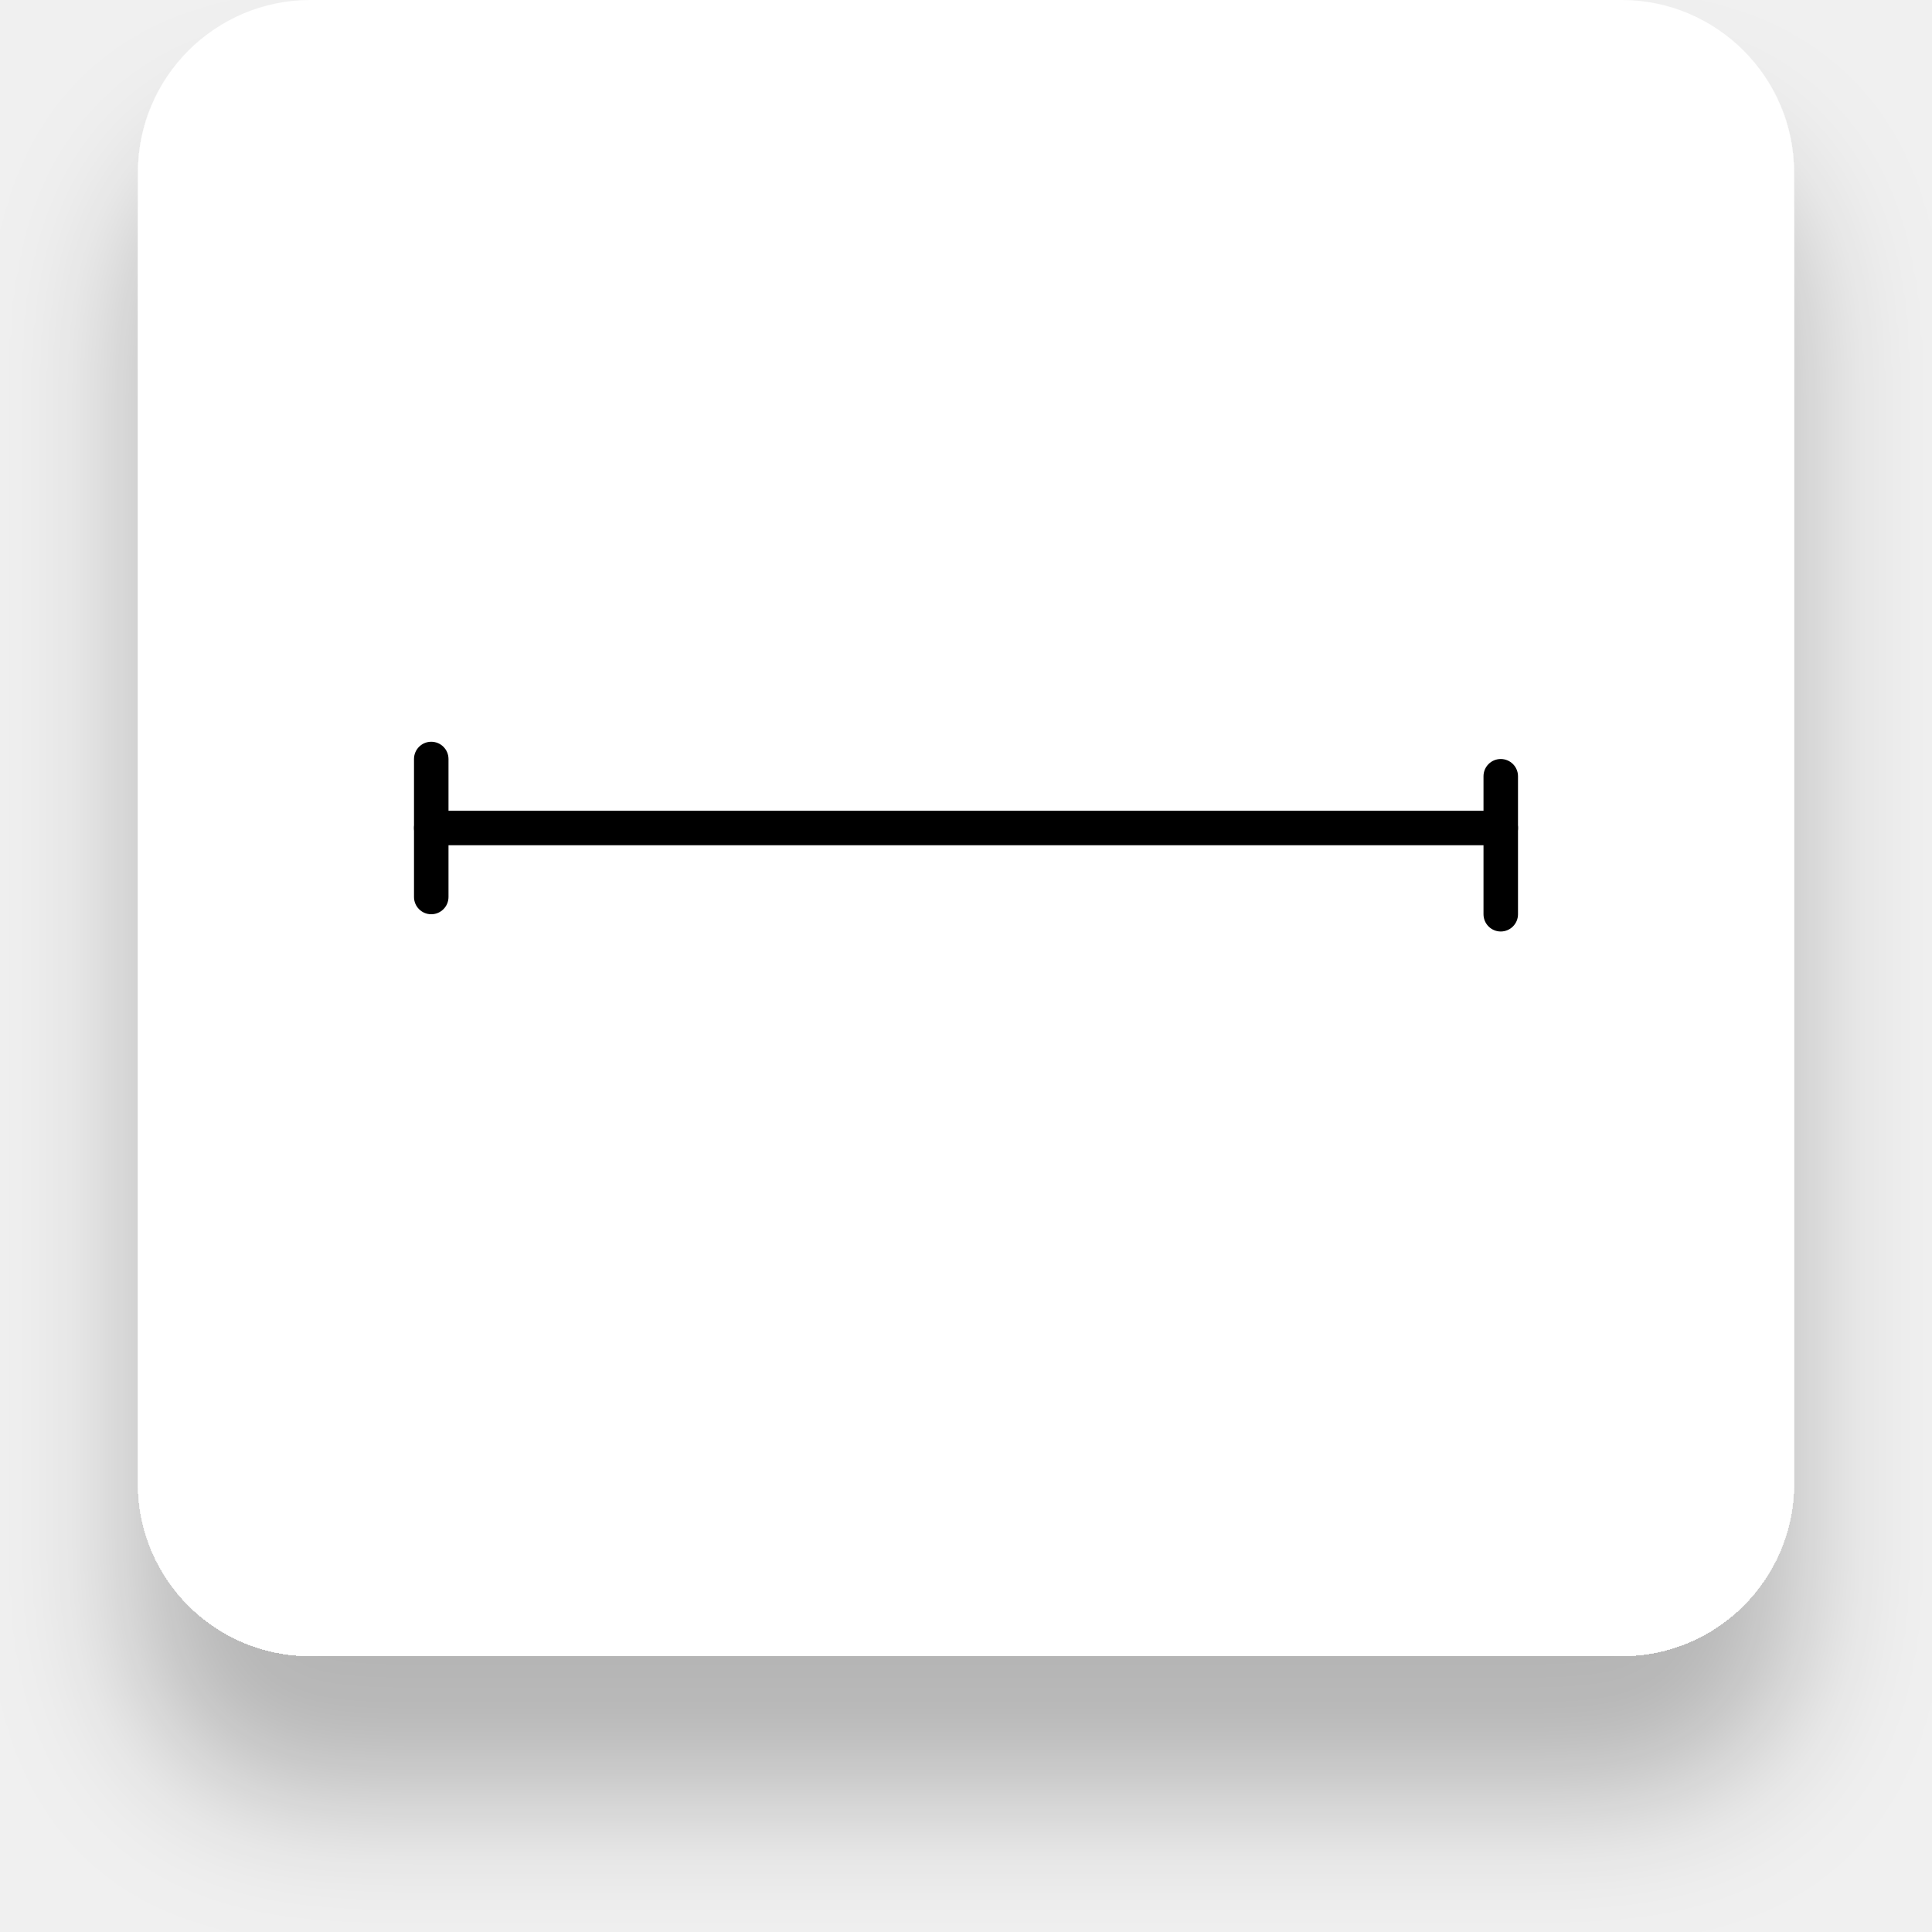
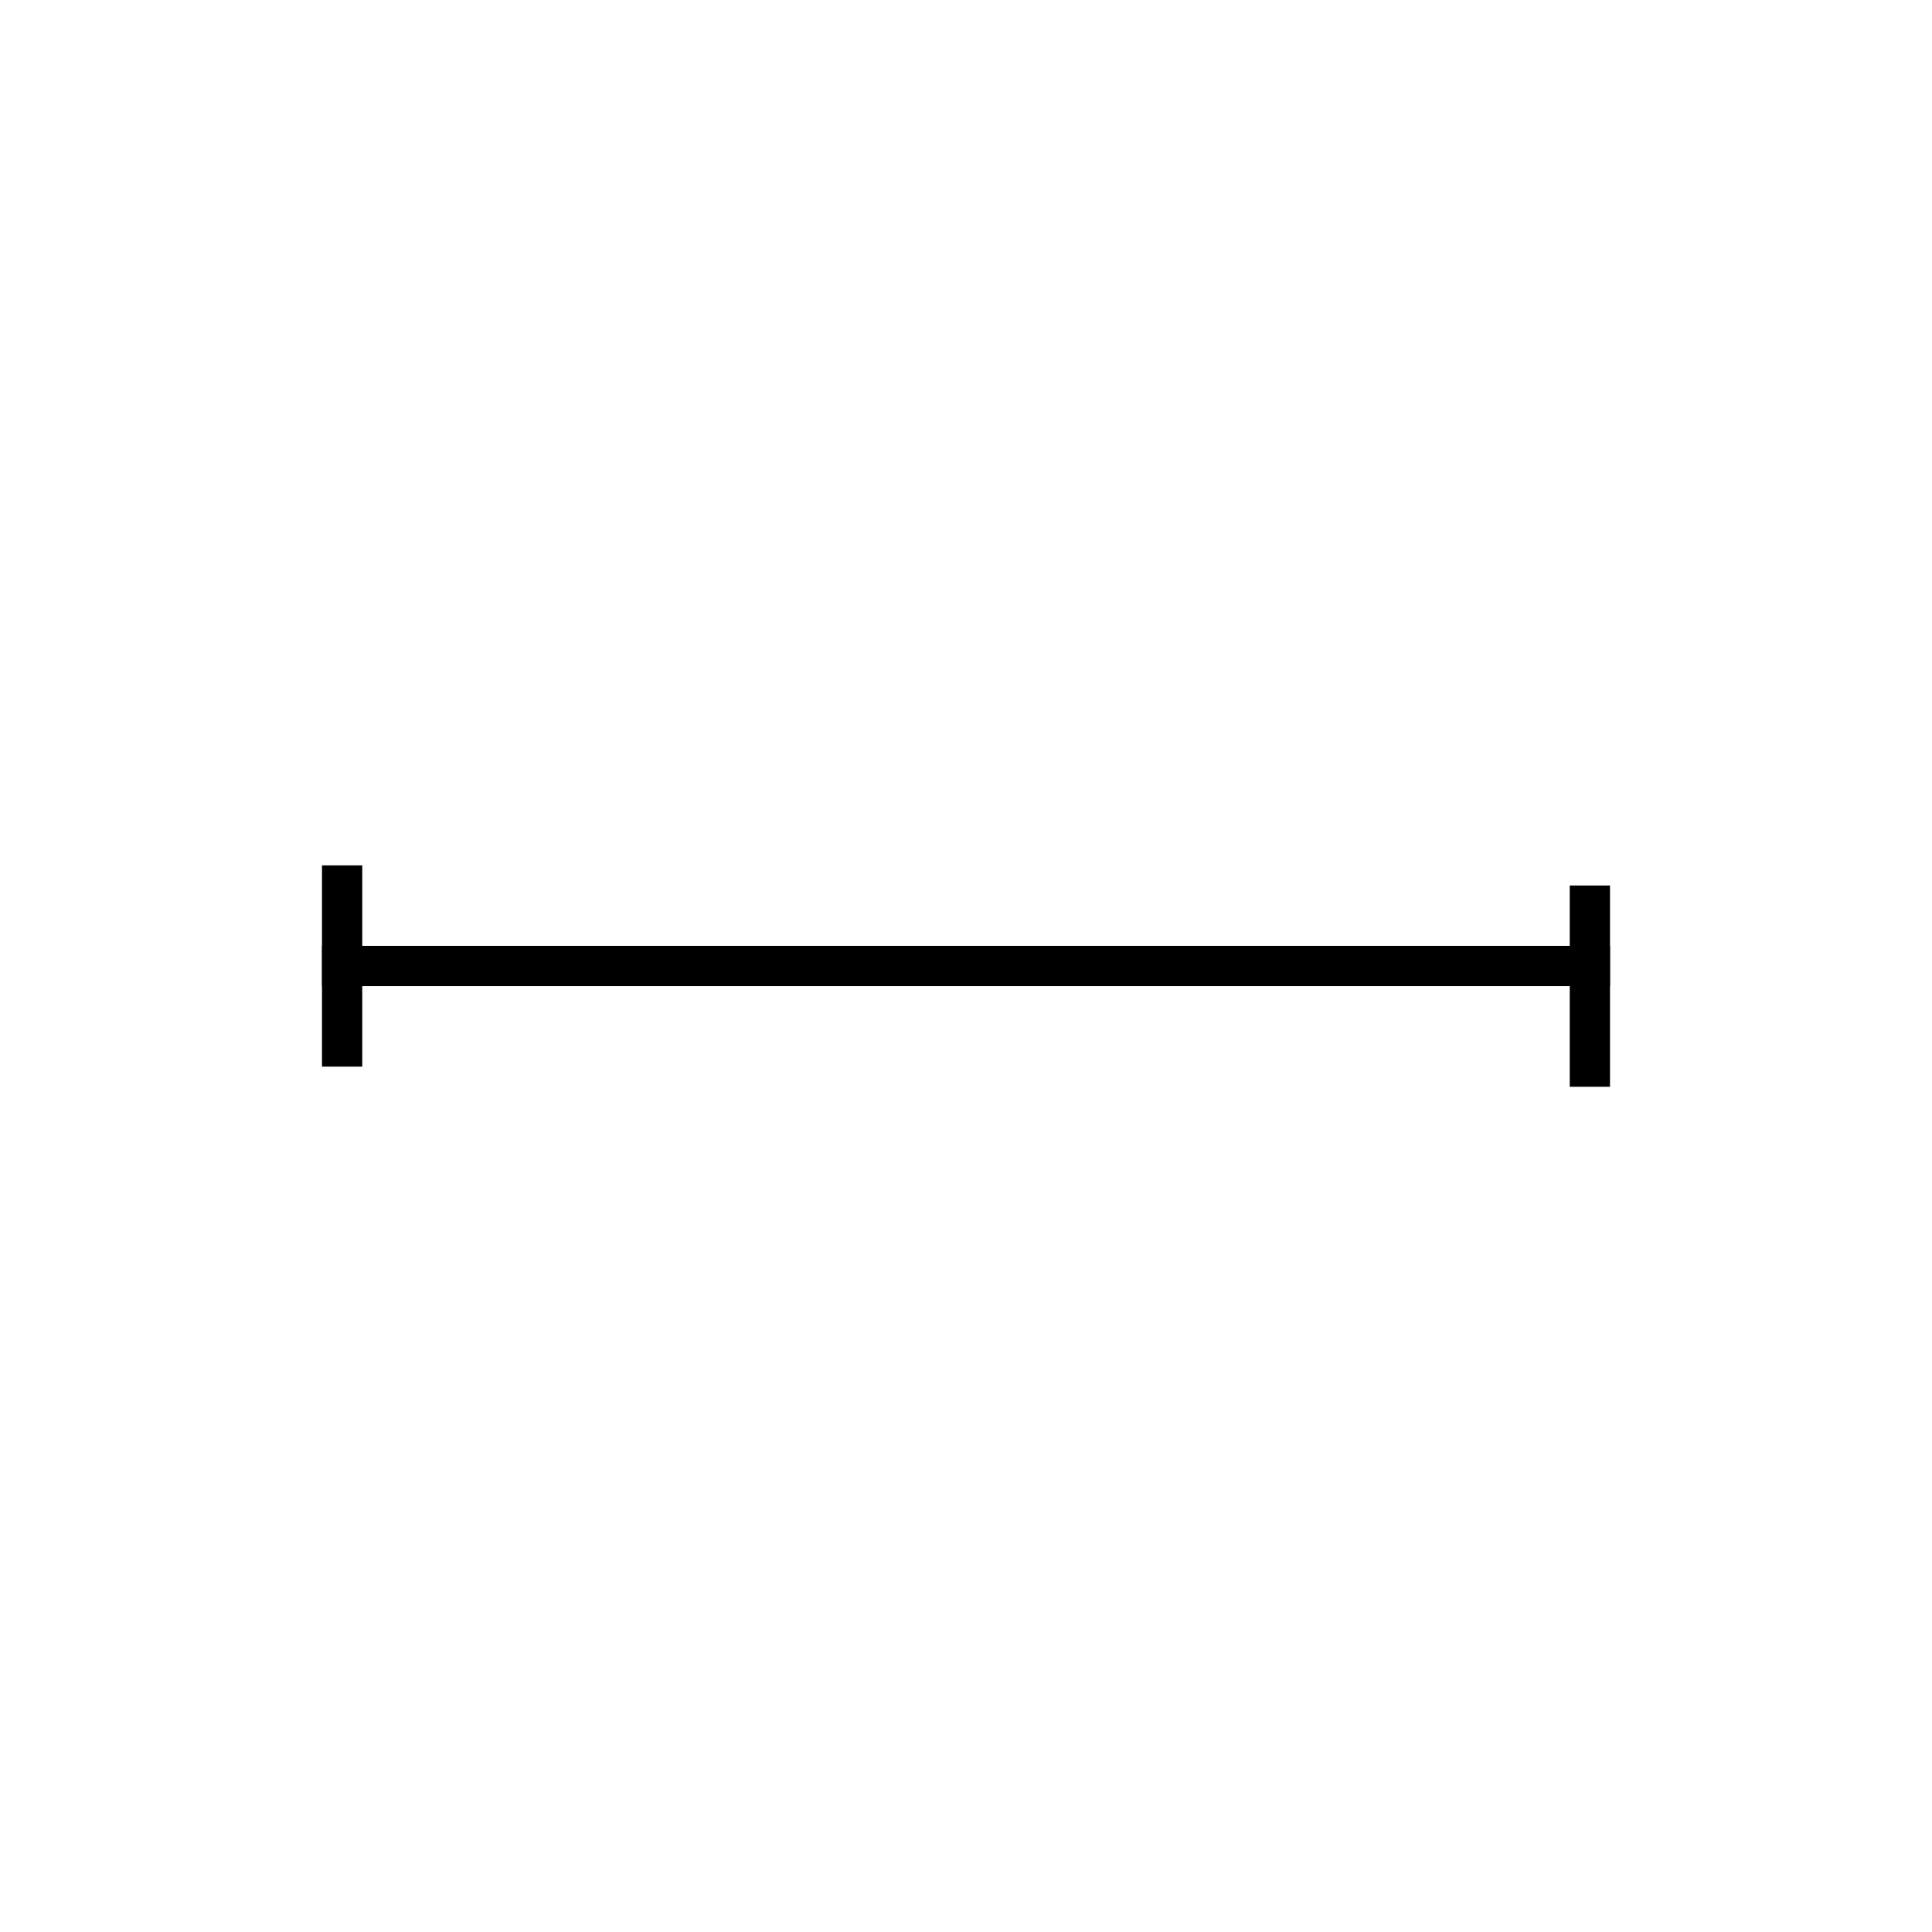
- <svg xmlns="http://www.w3.org/2000/svg" width="56" height="56" viewBox="0 0 56 56" fill="none">
-   <g filter="url(#filter0_d_1_77)">
-     <path d="M47 0H9C6.239 0 4 2.239 4 5V43C4 45.761 6.239 48 9 48H47C49.761 48 52 45.761 52 43V5C52 2.239 49.761 0 47 0Z" fill="white" />
-     <path d="M43.5 23.5H12.5C12.224 23.5 12 23.724 12 24C12 24.276 12.224 24.5 12.5 24.5H43.5C43.776 24.5 44 24.276 44 24C44 23.724 43.776 23.5 43.5 23.5Z" fill="black" />
-     <path d="M13 26V22C13 21.724 12.776 21.5 12.5 21.5C12.224 21.5 12 21.724 12 22V26C12 26.276 12.224 26.5 12.5 26.5C12.776 26.5 13 26.276 13 26Z" fill="black" />
-     <path d="M44 26.5V22.5C44 22.224 43.776 22 43.5 22C43.224 22 43 22.224 43 22.5V26.5C43 26.776 43.224 27 43.5 27C43.776 27 44 26.776 44 26.5Z" fill="black" />
-   </g>
-   <defs>
-     <filter id="filter0_d_1_77" x="0" y="0" width="56" height="56" filterUnits="userSpaceOnUse" color-interpolation-filters="sRGB">
-       <feFlood flood-opacity="0" result="BackgroundImageFix" />
-       <feColorMatrix in="SourceAlpha" type="matrix" values="0 0 0 0 0 0 0 0 0 0 0 0 0 0 0 0 0 0 127 0" result="hardAlpha" />
-       <feOffset dy="4" />
-       <feGaussianBlur stdDeviation="2" />
-       <feComposite in2="hardAlpha" operator="out" />
-       <feColorMatrix type="matrix" values="0 0 0 0 0 0 0 0 0 0 0 0 0 0 0 0 0 0 0.25 0" />
-       <feBlend mode="normal" in2="BackgroundImageFix" result="effect1_dropShadow_1_77" />
-       <feBlend mode="normal" in="SourceGraphic" in2="effect1_dropShadow_1_77" result="shape" />
-     </filter>
-   </defs>
+ <svg xmlns="http://www.w3.org/2000/svg" width="48" height="48" viewBox="0 0 48 48" fill="none">
+   <path d="M48 0H0V48H48V0Z" fill="white" />
+   <path d="M40 23.5H8V24.5H40V23.5Z" fill="black" />
+   <path d="M9 21.5H8V26.5H9V21.5Z" fill="black" />
+   <path d="M40 22H39V27H40V22Z" fill="black" />
</svg>
